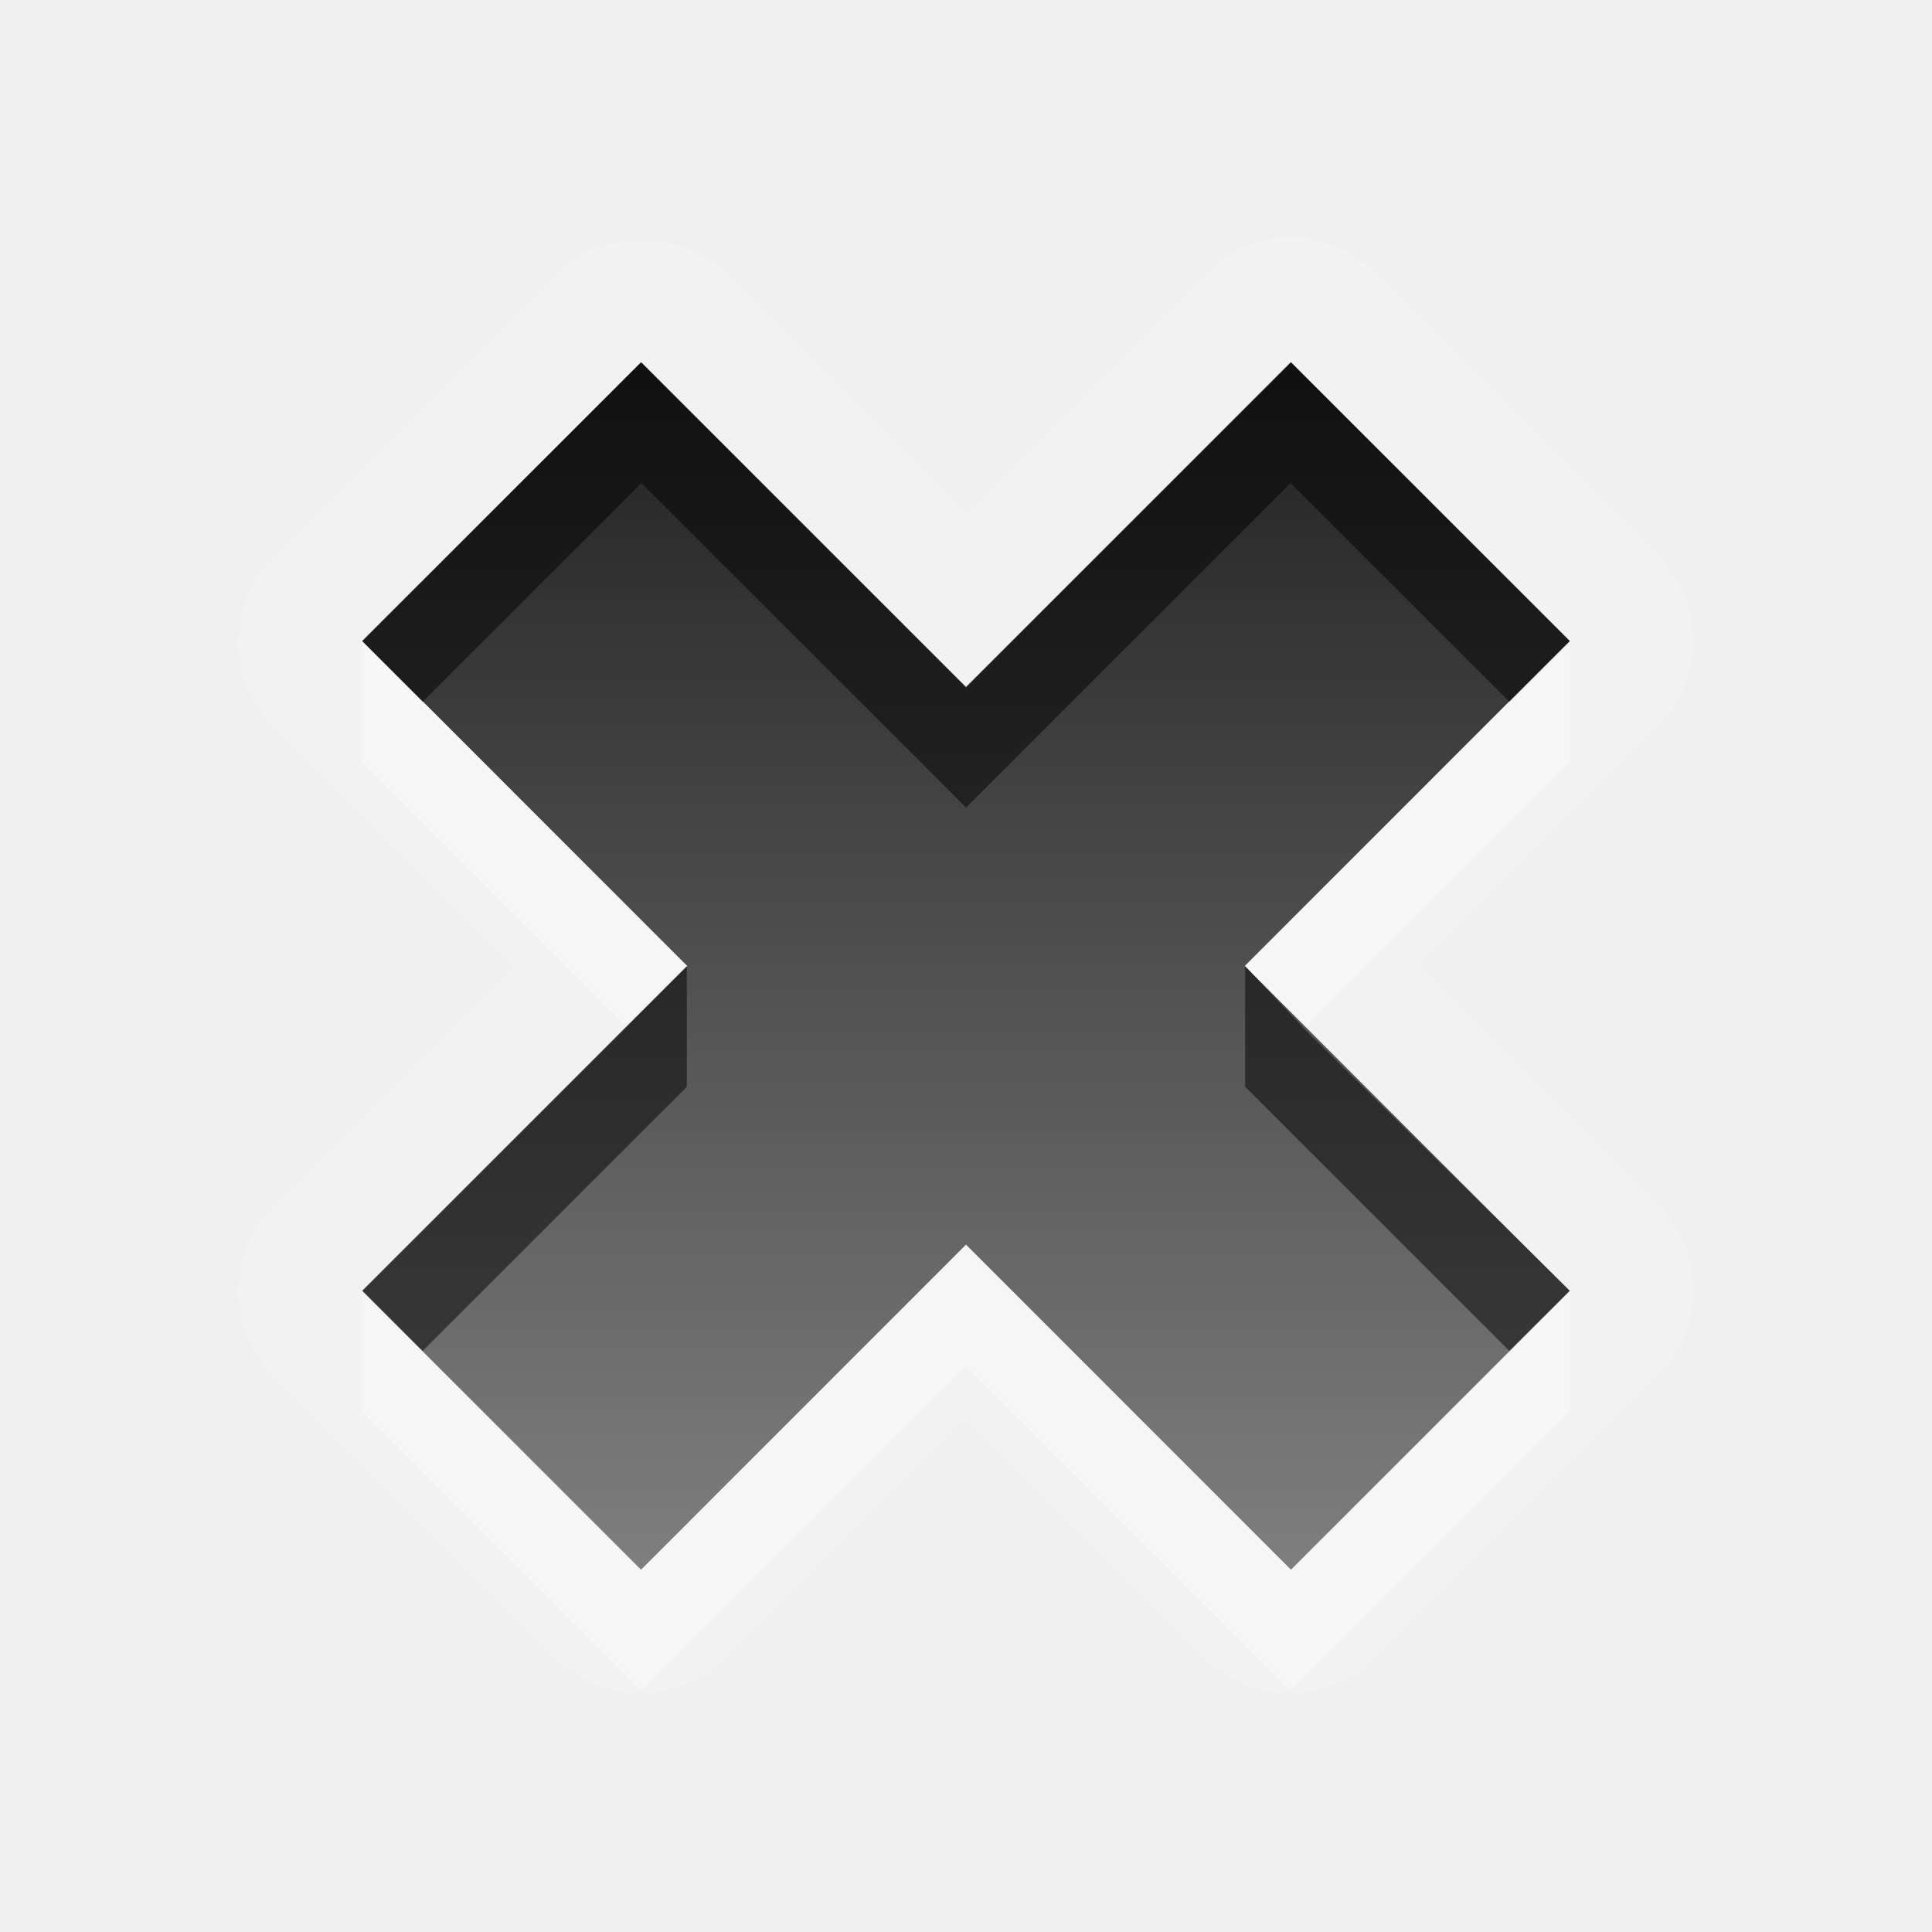
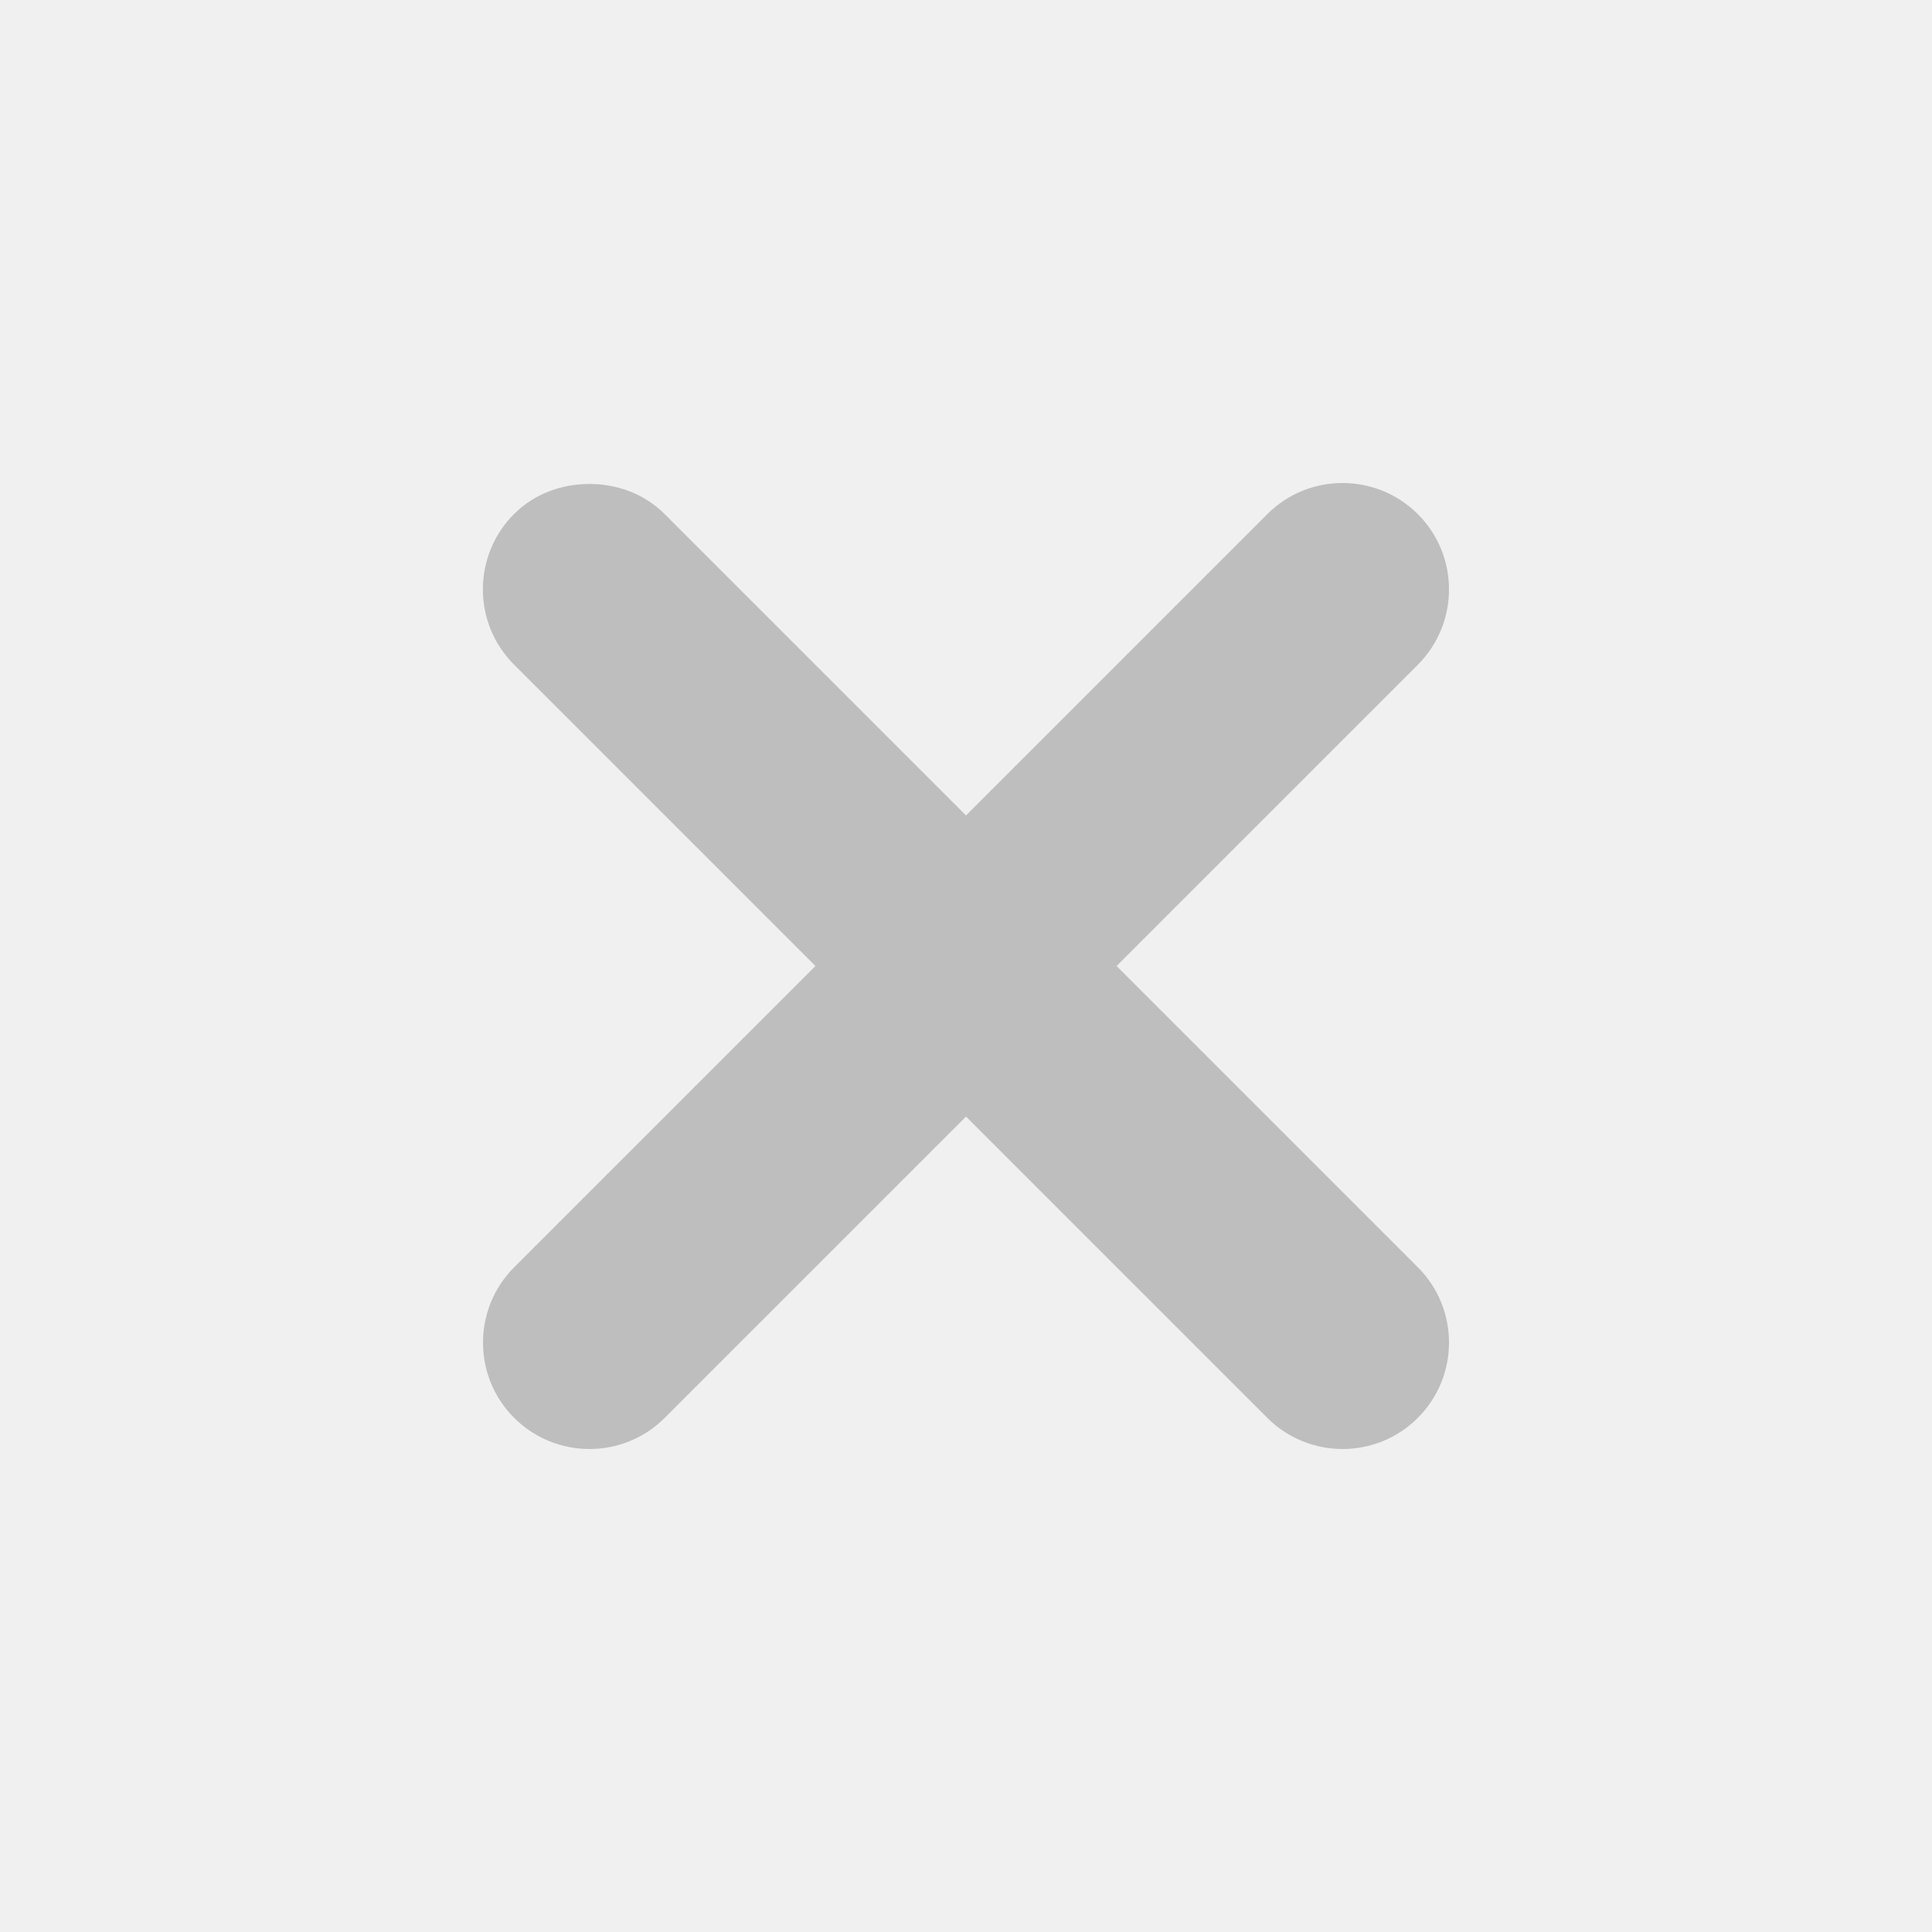
- <svg xmlns="http://www.w3.org/2000/svg" xmlns:xlink="http://www.w3.org/1999/xlink" width="16" height="16" id="svg2" version="1.0">
-   <defs id="defs4">
-     <linearGradient id="StandardGradient" x1="11.347" y1="6" x2="11.347" y2="16.013" gradientUnits="userSpaceOnUse">
-       <stop id="stop3177" offset="0" style="stop-color:#000000;stop-opacity:0.863;" />
-       <stop id="stop3179" offset="1" style="stop-color:#000000;stop-opacity:0.471;" />
-     </linearGradient>
-     <linearGradient xlink:href="#StandardGradient" id="linearGradient3627" gradientUnits="userSpaceOnUse" x1="11.347" y1="6" x2="11.347" y2="16.013" gradientTransform="translate(-20,0)" />
-     <clipPath clipPathUnits="userSpaceOnUse" id="clipPath3634">
-       <path style="fill:#ff00ff;fill-opacity:1;stroke:none;display:inline" d="m -17,3 0,16 16,0 0,-16 -16,0 z m 5.312,3 2.688,2.688 2.688,-2.688 2.312,2.312 -2.688,2.688 2.688,2.688 -2.312,2.312 -2.688,-2.688 -2.688,2.688 -2.312,-2.312 2.688,-2.688 L -14,8.312 l 2.312,-2.312 z" id="path3636" />
-     </clipPath>
-     <filter id="filter3638">
-       <feGaussianBlur stdDeviation="0.3" id="feGaussianBlur3640" />
-     </filter>
-     <linearGradient xlink:href="#StandardGradient" id="linearGradient3908" gradientUnits="userSpaceOnUse" x1="11.347" y1="6" x2="11.347" y2="16.013" />
-     <linearGradient xlink:href="#StandardGradient" id="linearGradient3912" gradientUnits="userSpaceOnUse" x1="11.347" y1="6" x2="11.347" y2="16.013" gradientTransform="translate(-3,-2.999568)" />
-   </defs>
-   <g id="layer3" style="display:inline" transform="translate(-3,-2.999568)">
-     <path style="fill:#ffffff;fill-opacity:1;stroke:none;opacity:0.15" d="M 10.594 1.969 A 1.004 1.004 0 0 0 9.969 2.281 L 8 4.25 L 6.031 2.281 A 1.004 1.004 0 0 0 5.188 2 A 1.004 1.004 0 0 0 4.594 2.281 L 2.281 4.594 A 1.004 1.004 0 0 0 2.281 6.031 L 4.25 8 L 2.281 9.969 A 1.004 1.004 0 0 0 2.281 11.406 L 4.594 13.719 A 1.004 1.004 0 0 0 6.031 13.719 L 8 11.75 L 9.969 13.719 A 1.004 1.004 0 0 0 11.406 13.719 L 13.719 11.406 A 1.004 1.004 0 0 0 13.719 9.969 L 11.75 8 L 13.719 6.031 A 1.004 1.004 0 0 0 13.719 4.594 L 11.406 2.281 A 1.004 1.004 0 0 0 10.594 1.969 z M 5.312 3 L 8 5.688 L 10.688 3 L 13 5.312 L 10.312 8 L 13 10.688 L 10.688 13 L 8 10.312 L 5.312 13 L 3 10.688 L 5.688 8 L 3 5.312 L 5.312 3 z " transform="translate(3,2.999568)" id="path3910" />
-     <path style="opacity:1;fill:url(#StandardGradient);fill-opacity:1;stroke:none;stroke-width:1;stroke-linecap:round;stroke-linejoin:miter;stroke-miterlimit:4;stroke-dasharray:none;stroke-opacity:1" d="M 13.692,6 L 11,8.692 L 8.308,6 L 6,8.307 L 8.692,11 L 6,13.692 L 8.308,16 L 11,13.307 L 13.692,16 L 16,13.692 L 13.308,11 L 16,8.307 L 13.692,6 z" id="Symbol" />
-     <path style="opacity:0.5;fill:#000000;fill-opacity:1;stroke:none;stroke-width:1;stroke-linecap:round;stroke-linejoin:miter;stroke-miterlimit:4;stroke-dasharray:none;stroke-opacity:1" d="M 5.312 3 L 3 5.312 L 3.5 5.812 L 5.312 4 L 8 6.688 L 10.688 4 L 12.5 5.812 L 13 5.312 L 10.688 3 L 8 5.688 L 5.312 3 z M 5.688 8 L 5.188 8.5 L 3 10.688 L 3.5 11.188 L 5.688 9 L 5.688 8 z M 10.312 8 L 10.312 9 L 12.5 11.188 L 13 10.688 L 10.812 8.531 L 10.312 8 z " transform="translate(3,2.999568)" id="BevelShadow" />
-     <path style="opacity:0.3;fill:#ffffff;fill-opacity:1;stroke:none;stroke-width:1;stroke-linecap:round;stroke-linejoin:miter;stroke-miterlimit:4;stroke-dasharray:none;stroke-opacity:1" d="M 3 5.312 L 3 6.312 L 5.188 8.5 L 5.688 8 L 3 5.312 z M 13 5.312 L 10.312 8 L 10.812 8.5 L 13 6.312 L 13 5.312 z M 8 10.312 L 5.312 13 L 3 10.688 L 3 11.688 L 5.312 14 L 8 11.312 L 10.688 14 L 13 11.688 L 13 10.688 L 10.688 13 L 8 10.312 z " transform="translate(3,2.999568)" id="BevelHighlight" />
+ <svg xmlns="http://www.w3.org/2000/svg" version="1.1" width="16" height="16" id="svg3125">
+   <defs id="defs3127" />
+   <g id="layer1">
+     <path d="m 4.881,4.008 c -0.225,0 -0.452,0.078 -0.624,0.249 -0.344,0.344 -0.344,0.904 0,1.247 L 6.753,8 4.258,10.495 c -0.344,0.344 -0.344,0.904 0,1.247 0.344,0.344 0.904,0.344 1.247,0 L 8,9.247 10.495,11.742 c 0.344,0.344 0.904,0.344 1.247,0 0.344,-0.344 0.344,-0.904 0,-1.247 L 9.247,8 11.742,5.505 c 0.344,-0.344 0.344,-0.904 0,-1.247 -0.344,-0.344 -0.904,-0.344 -1.247,0 L 8,6.753 5.505,4.258 C 5.333,4.086 5.107,4.008 4.881,4.008 z" id="path3039" style="color:#bebebe;fill:#bebebe;fill-opacity:1;fill-rule:nonzero;stroke:none;stroke-width:1;marker:none;visibility:visible;display:inline;overflow:visible;enable-background:accumulate" />
  </g>
</svg>
